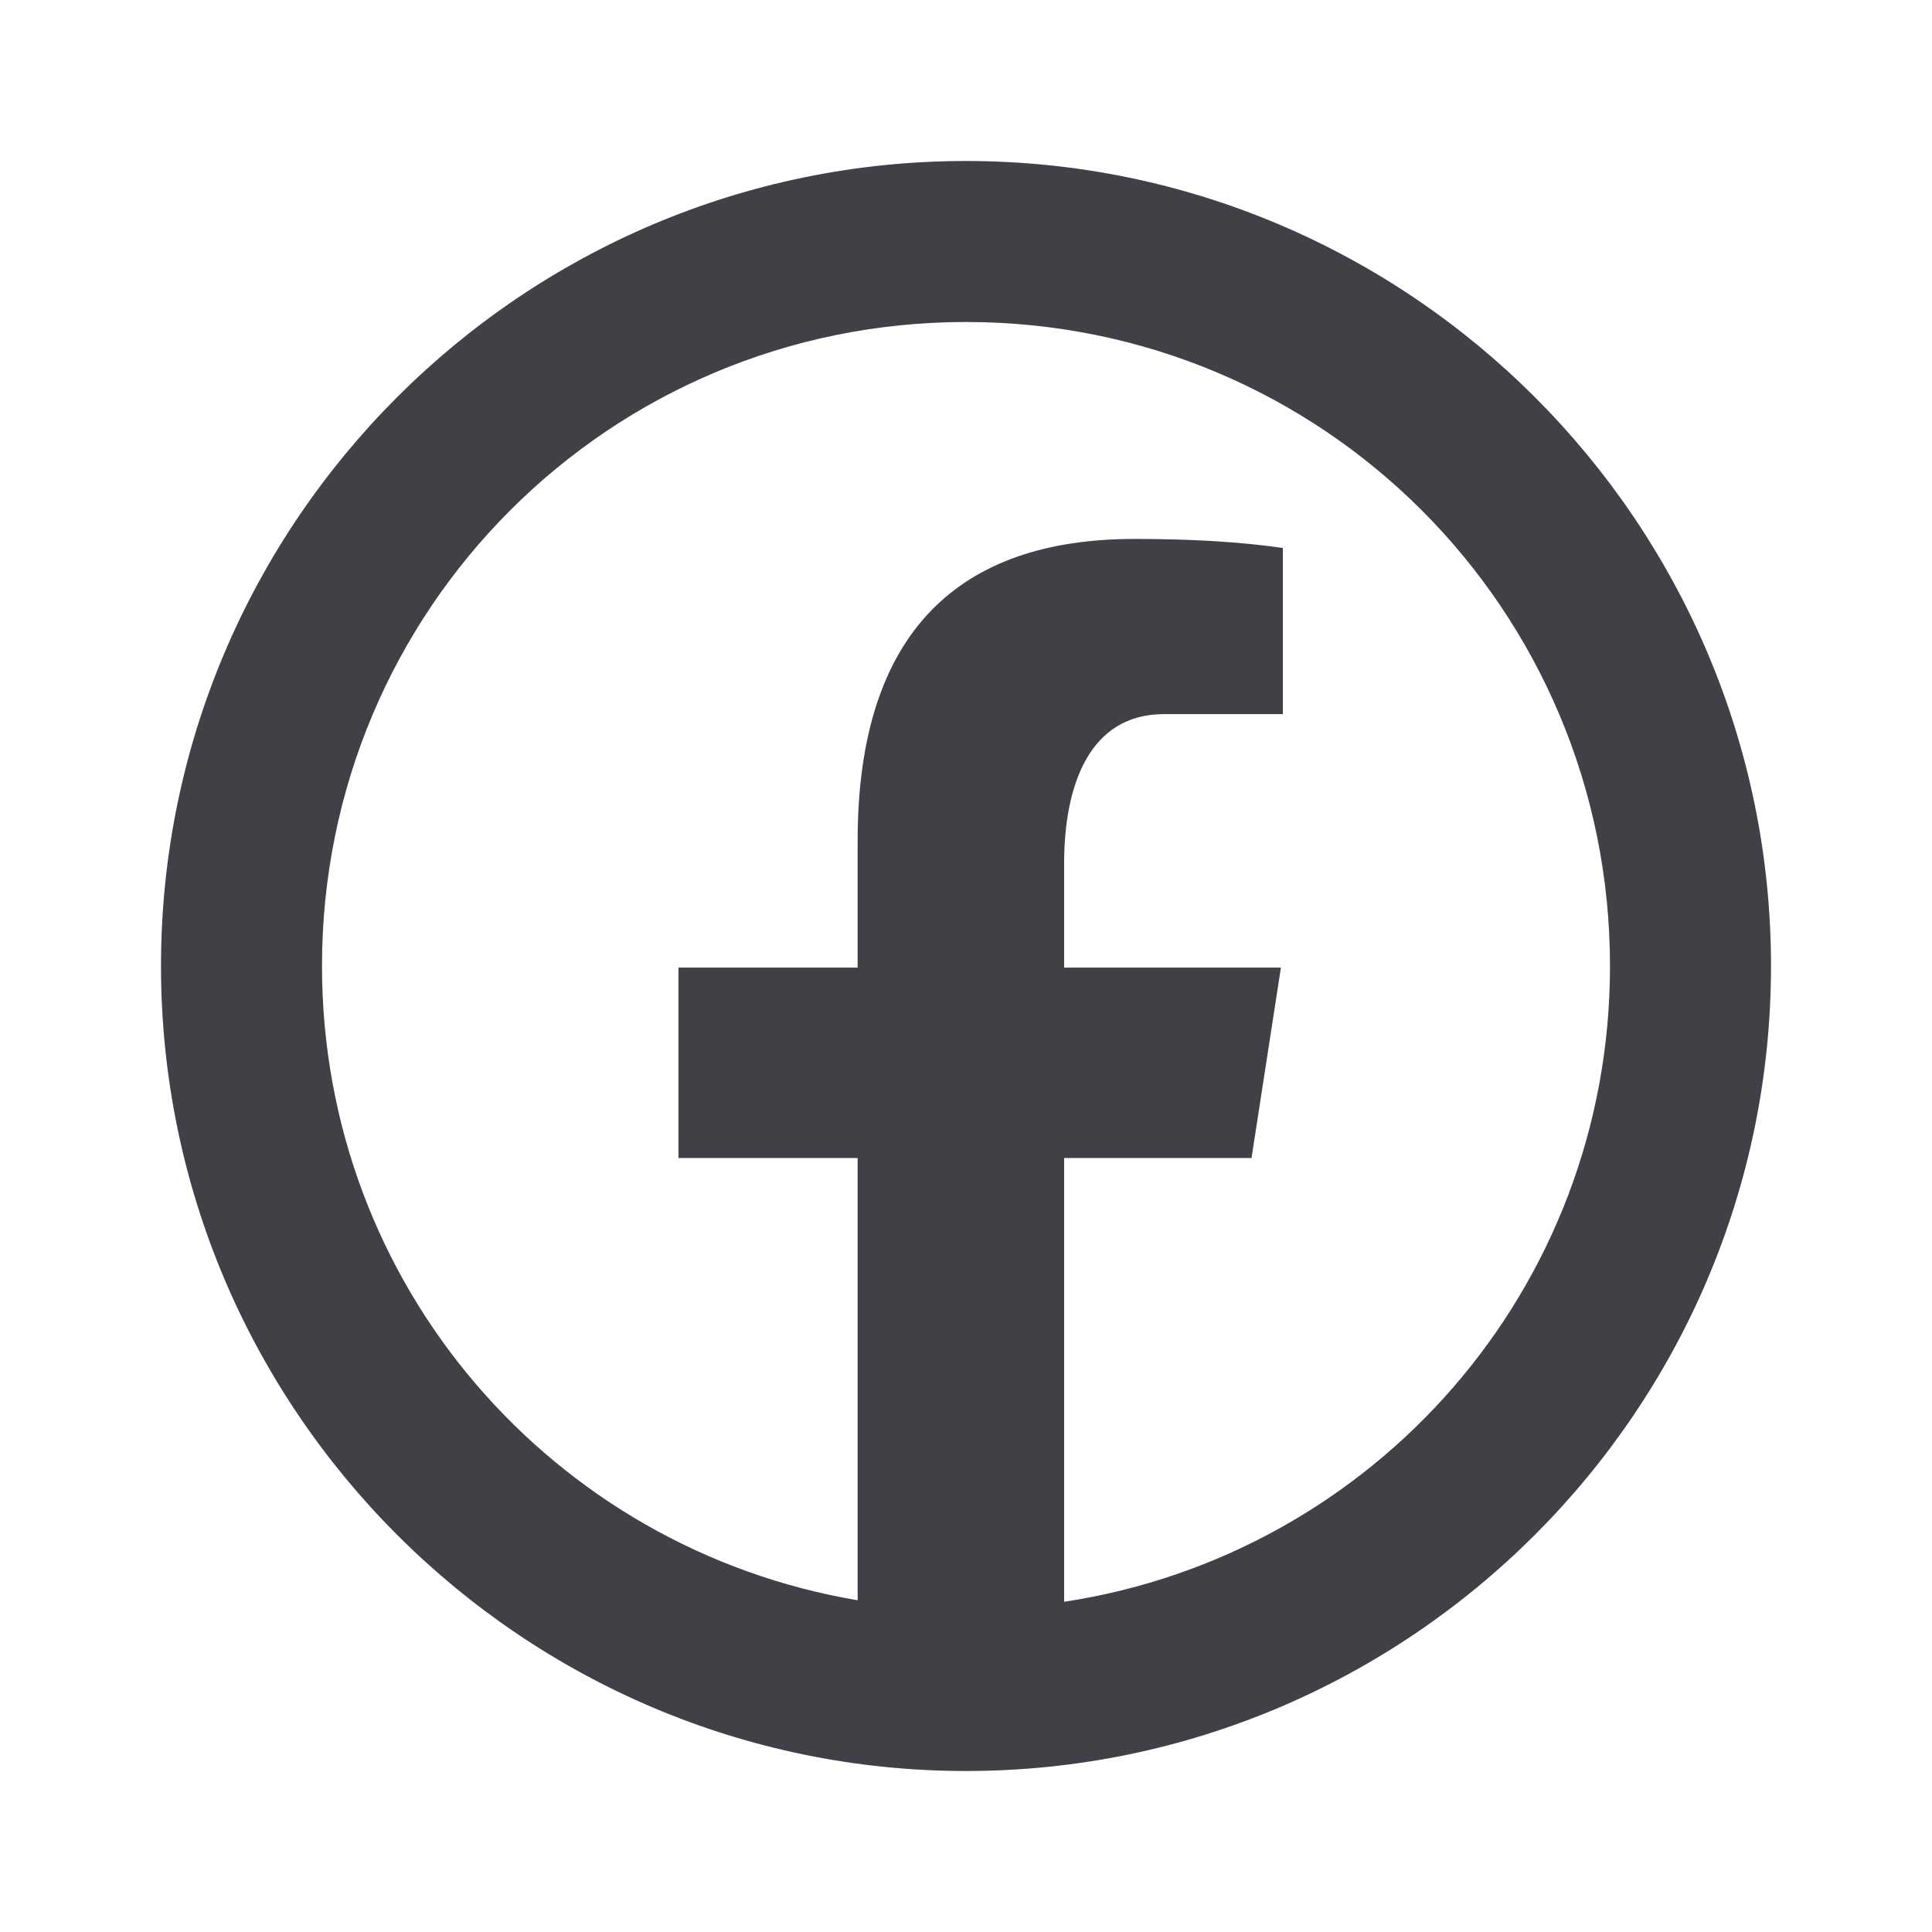
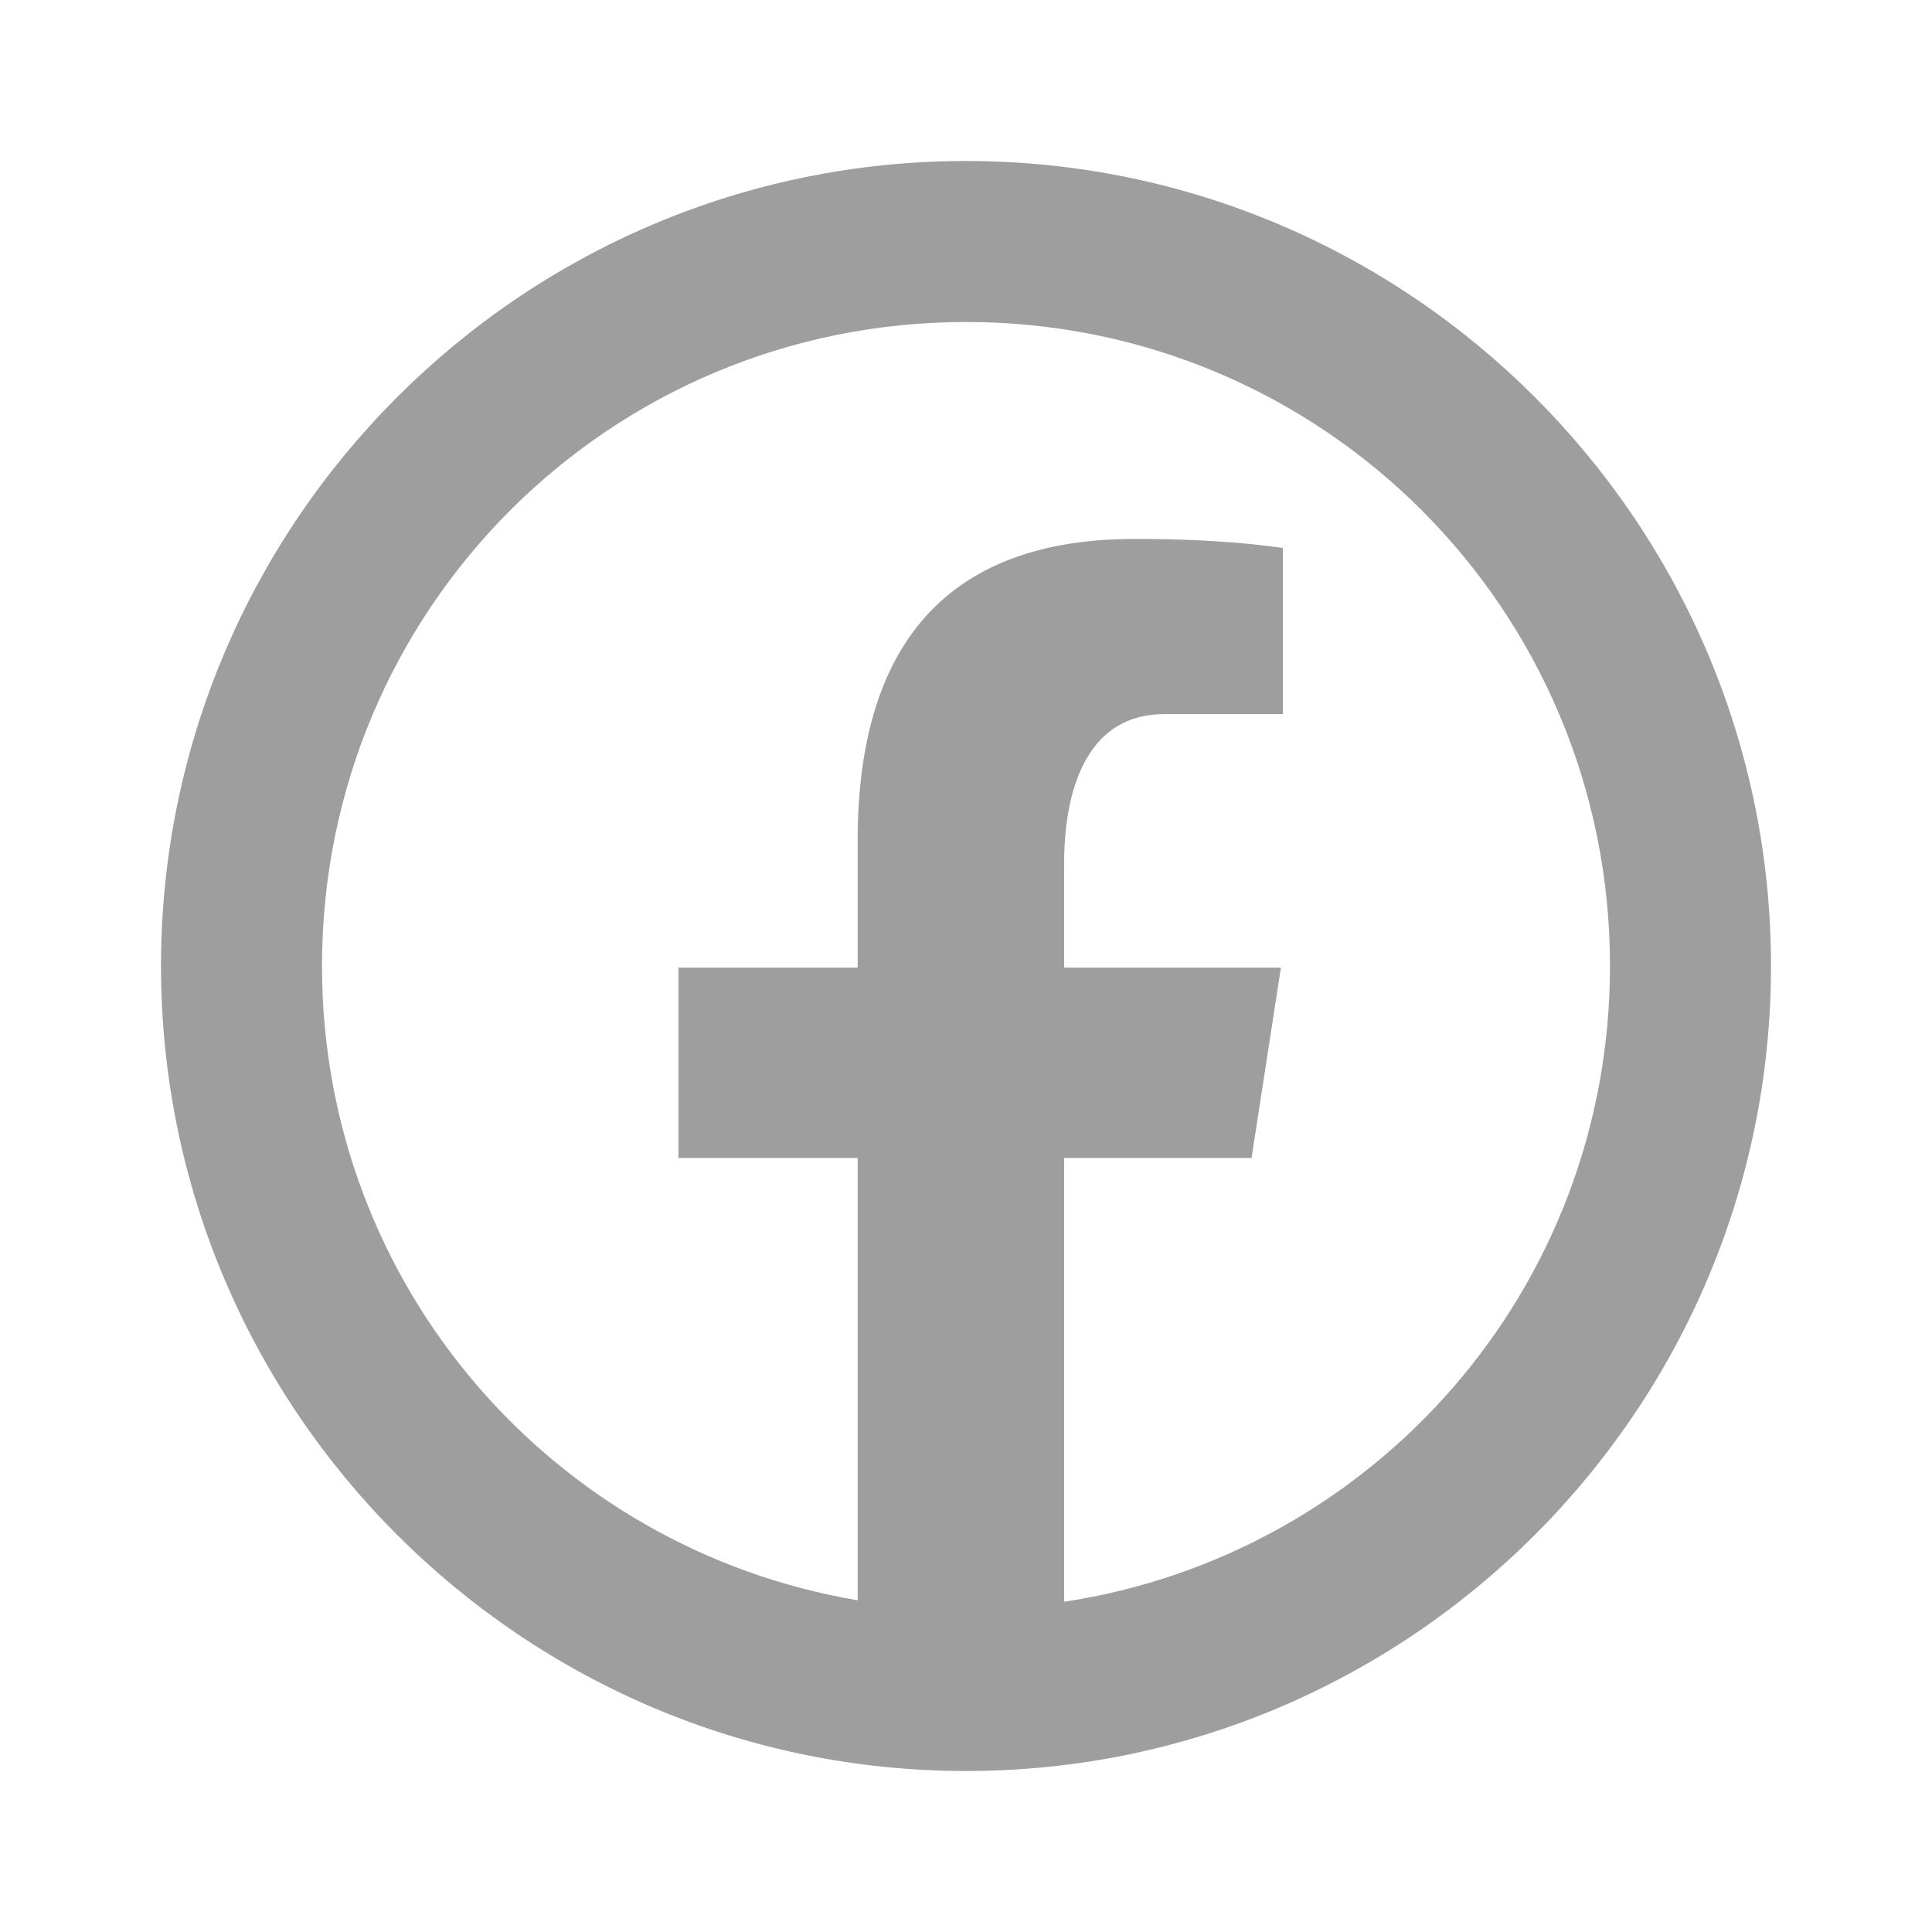
- <svg xmlns="http://www.w3.org/2000/svg" fill="rgb(64, 64, 70)" viewBox="0 0 24 24">
+ <svg xmlns="http://www.w3.org/2000/svg" fill="rgb(158, 158, 158)" viewBox="0 0 24 24">
  <path d="M 12 2 C 6.489 2 2 6.489 2 12 C 2 17.511 6.489 22 12 22 C 17.511 22 22 17.511 22 12 C 22 6.489 17.511 2 12 2 z M 12 4 C 16.43 4 20 7.57 20 12 C 20 16.014 17.065 19.313 13.219 19.898 L 13.219 14.385 L 15.547 14.385 L 15.912 12.02 L 13.219 12.02 L 13.219 10.727 C 13.219 9.744 13.539 8.871 14.459 8.871 L 15.936 8.871 L 15.936 6.807 C 15.676 6.772 15.127 6.695 14.09 6.695 C 11.924 6.695 10.654 7.839 10.654 10.445 L 10.654 12.02 L 8.428 12.02 L 8.428 14.385 L 10.654 14.385 L 10.654 19.879 C 6.87 19.241 4 15.97 4 12 C 4 7.57 7.57 4 12 4 z" />
</svg>
